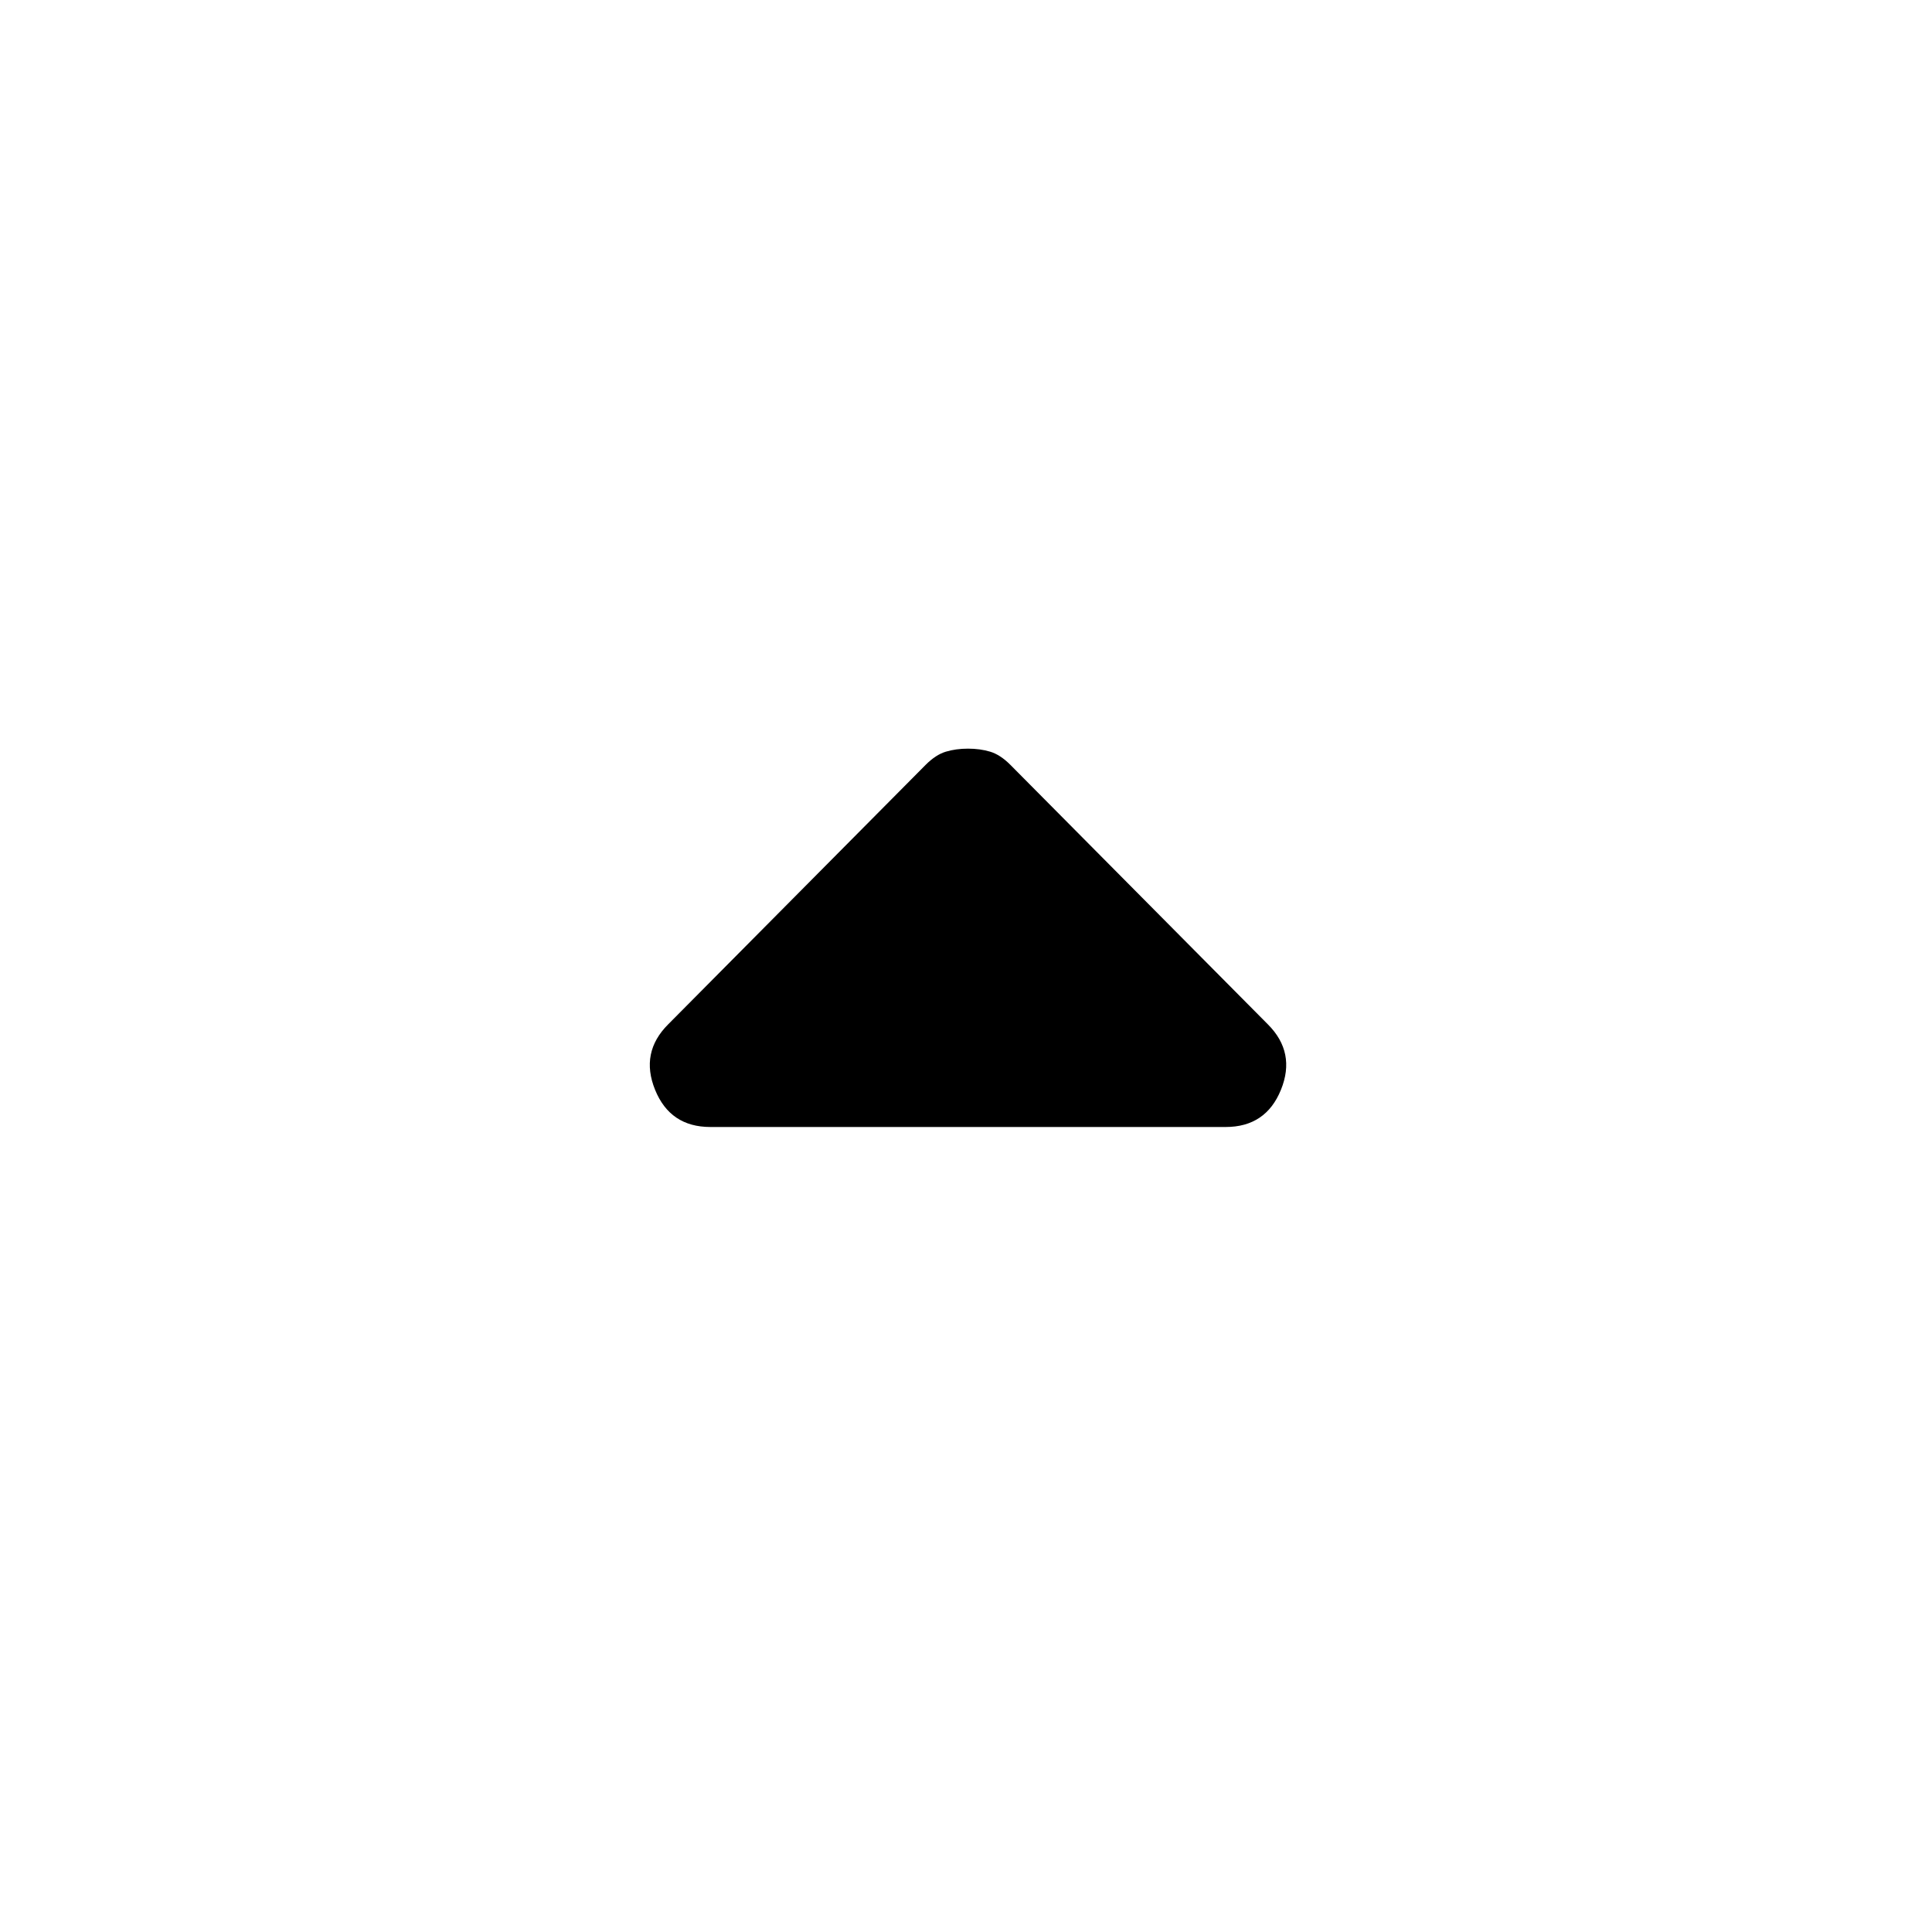
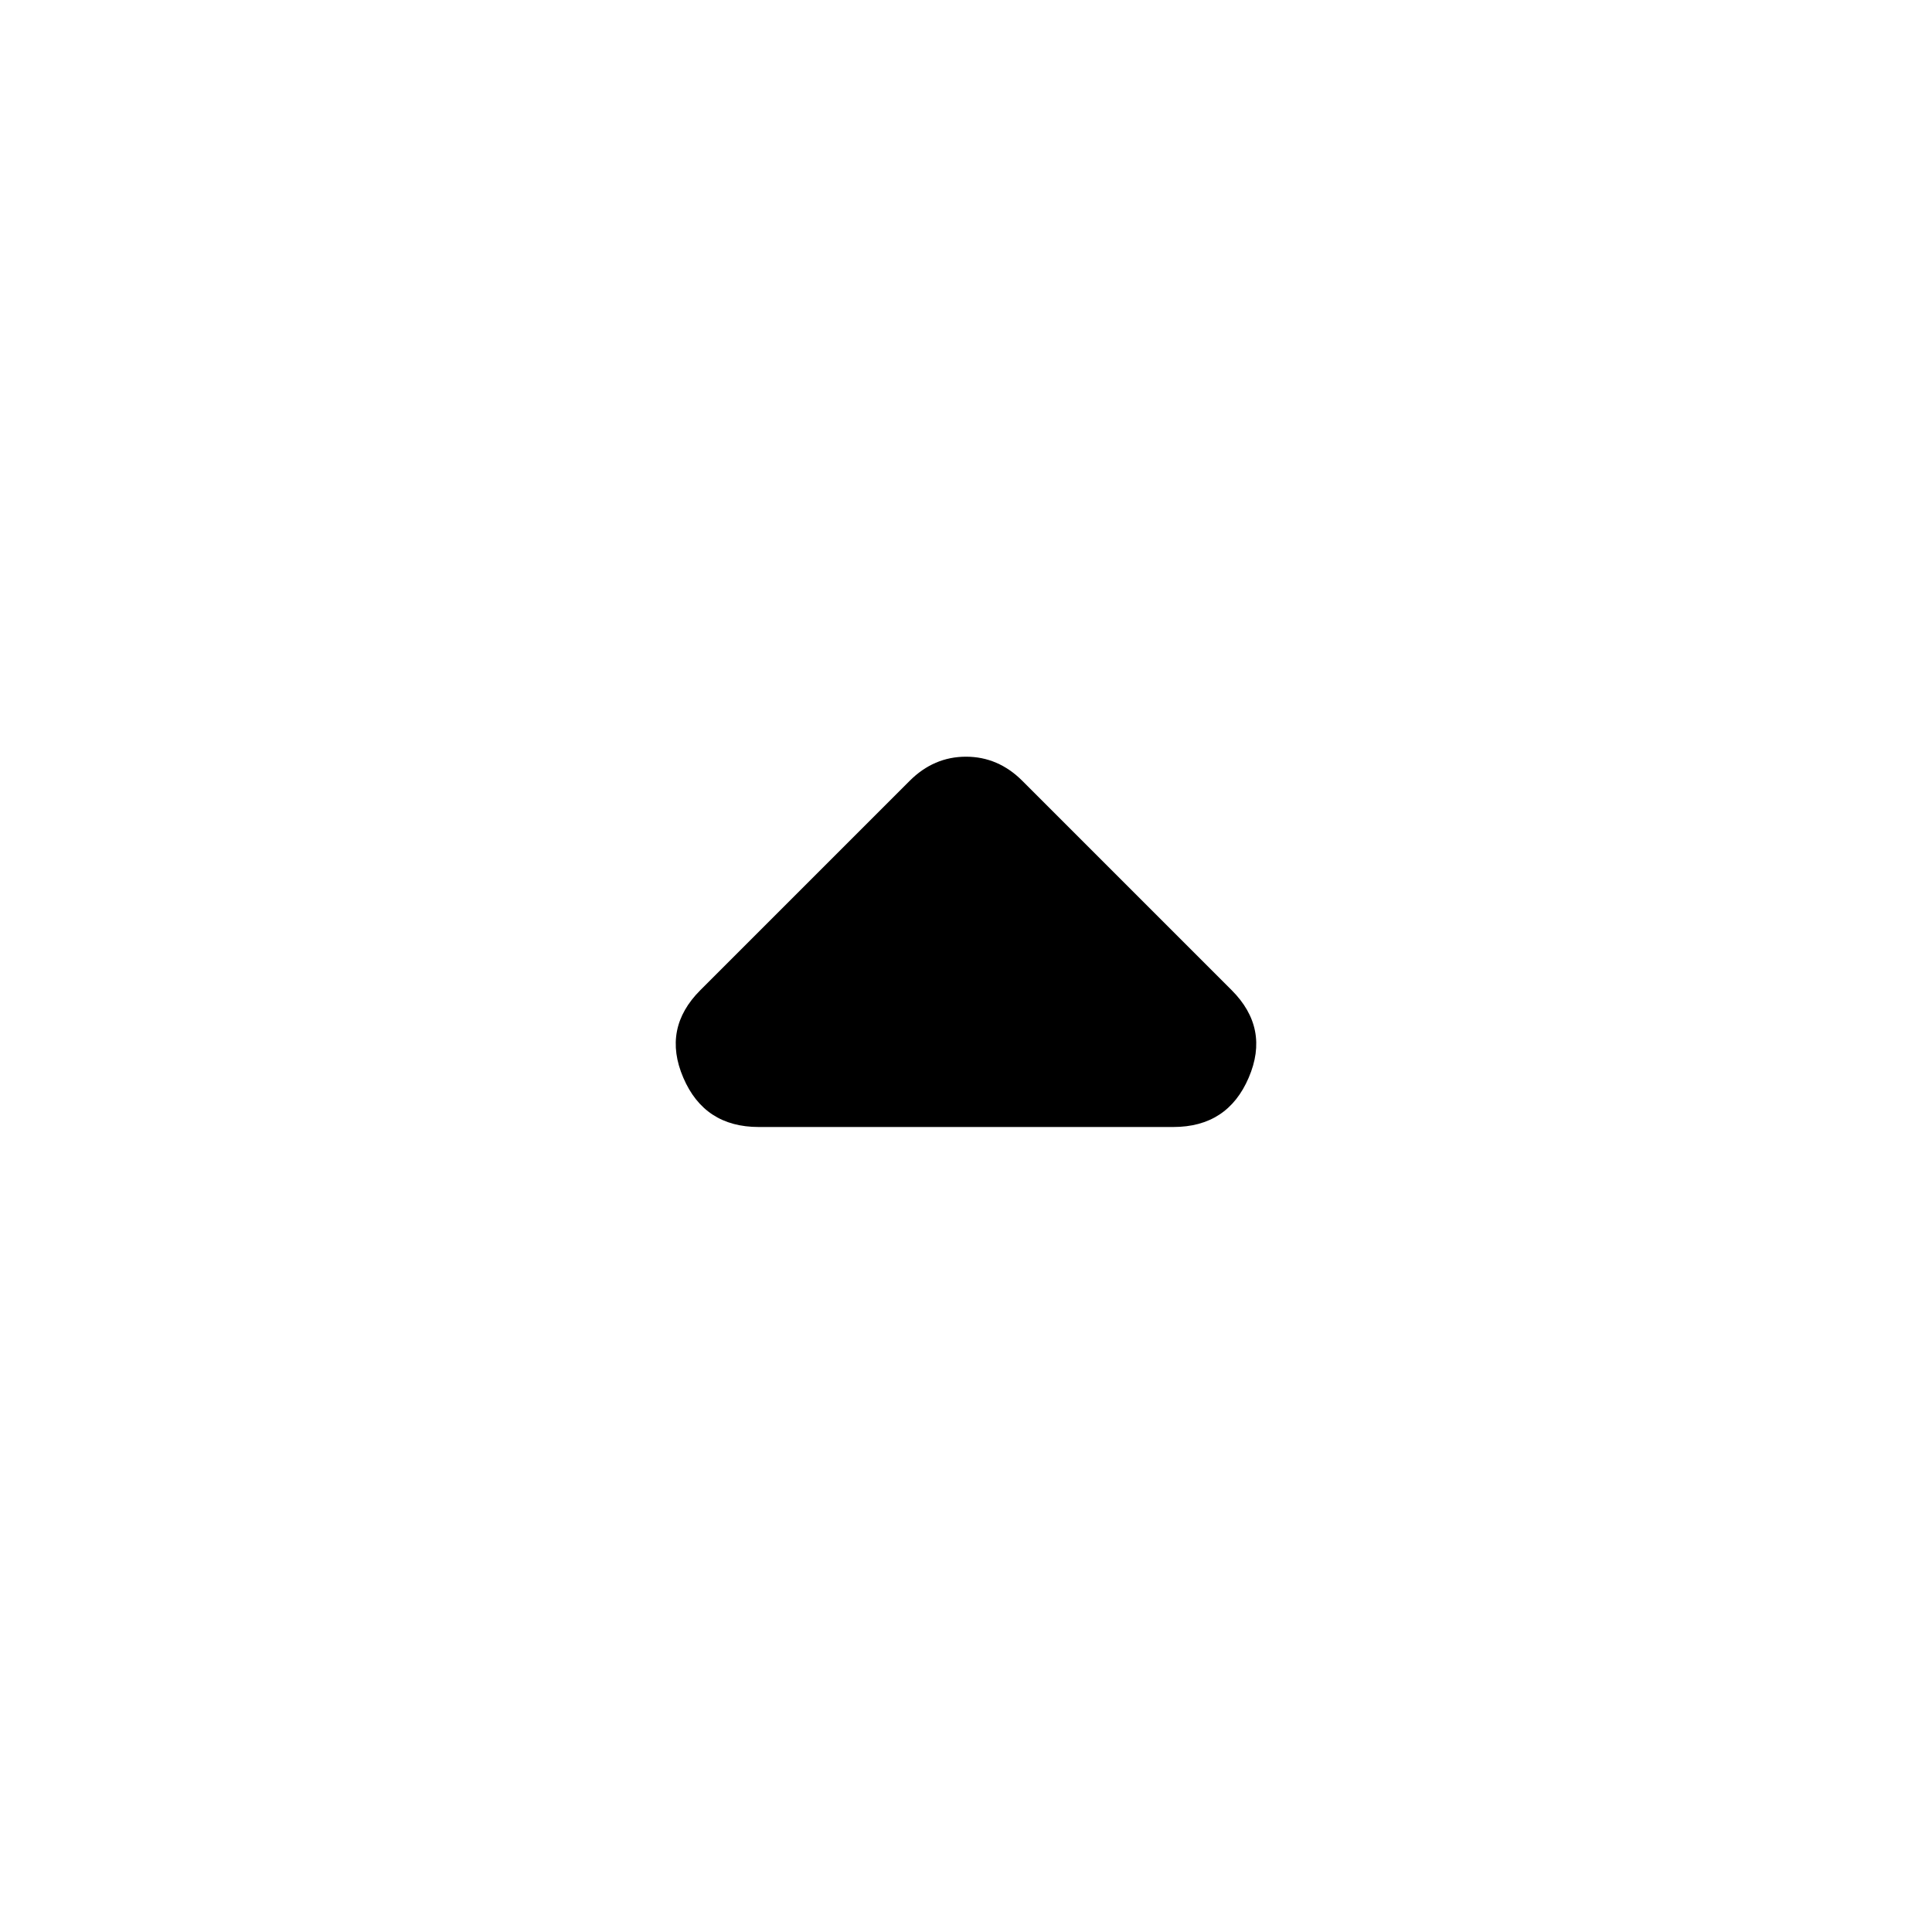
- <svg xmlns="http://www.w3.org/2000/svg" height="48" width="48">
-   <path d="M17.65 28Q16.65 28 16.275 27.075Q15.9 26.15 16.6 25.45L23 19Q23.25 18.75 23.5 18.675Q23.75 18.6 24.05 18.6Q24.35 18.6 24.6 18.675Q24.85 18.75 25.1 19L31.5 25.45Q32.2 26.15 31.825 27.075Q31.45 28 30.45 28Z" />
+ <svg xmlns="http://www.w3.org/2000/svg" height="24" width="24">
+   <path d="M9.425 14Q8.75 14 8.488 13.387Q8.225 12.775 8.7 12.3L11.3 9.7Q11.45 9.55 11.625 9.475Q11.8 9.4 12 9.4Q12.2 9.4 12.375 9.475Q12.55 9.55 12.7 9.7L15.3 12.3Q15.775 12.775 15.512 13.387Q15.25 14 14.575 14Z" />
</svg>
